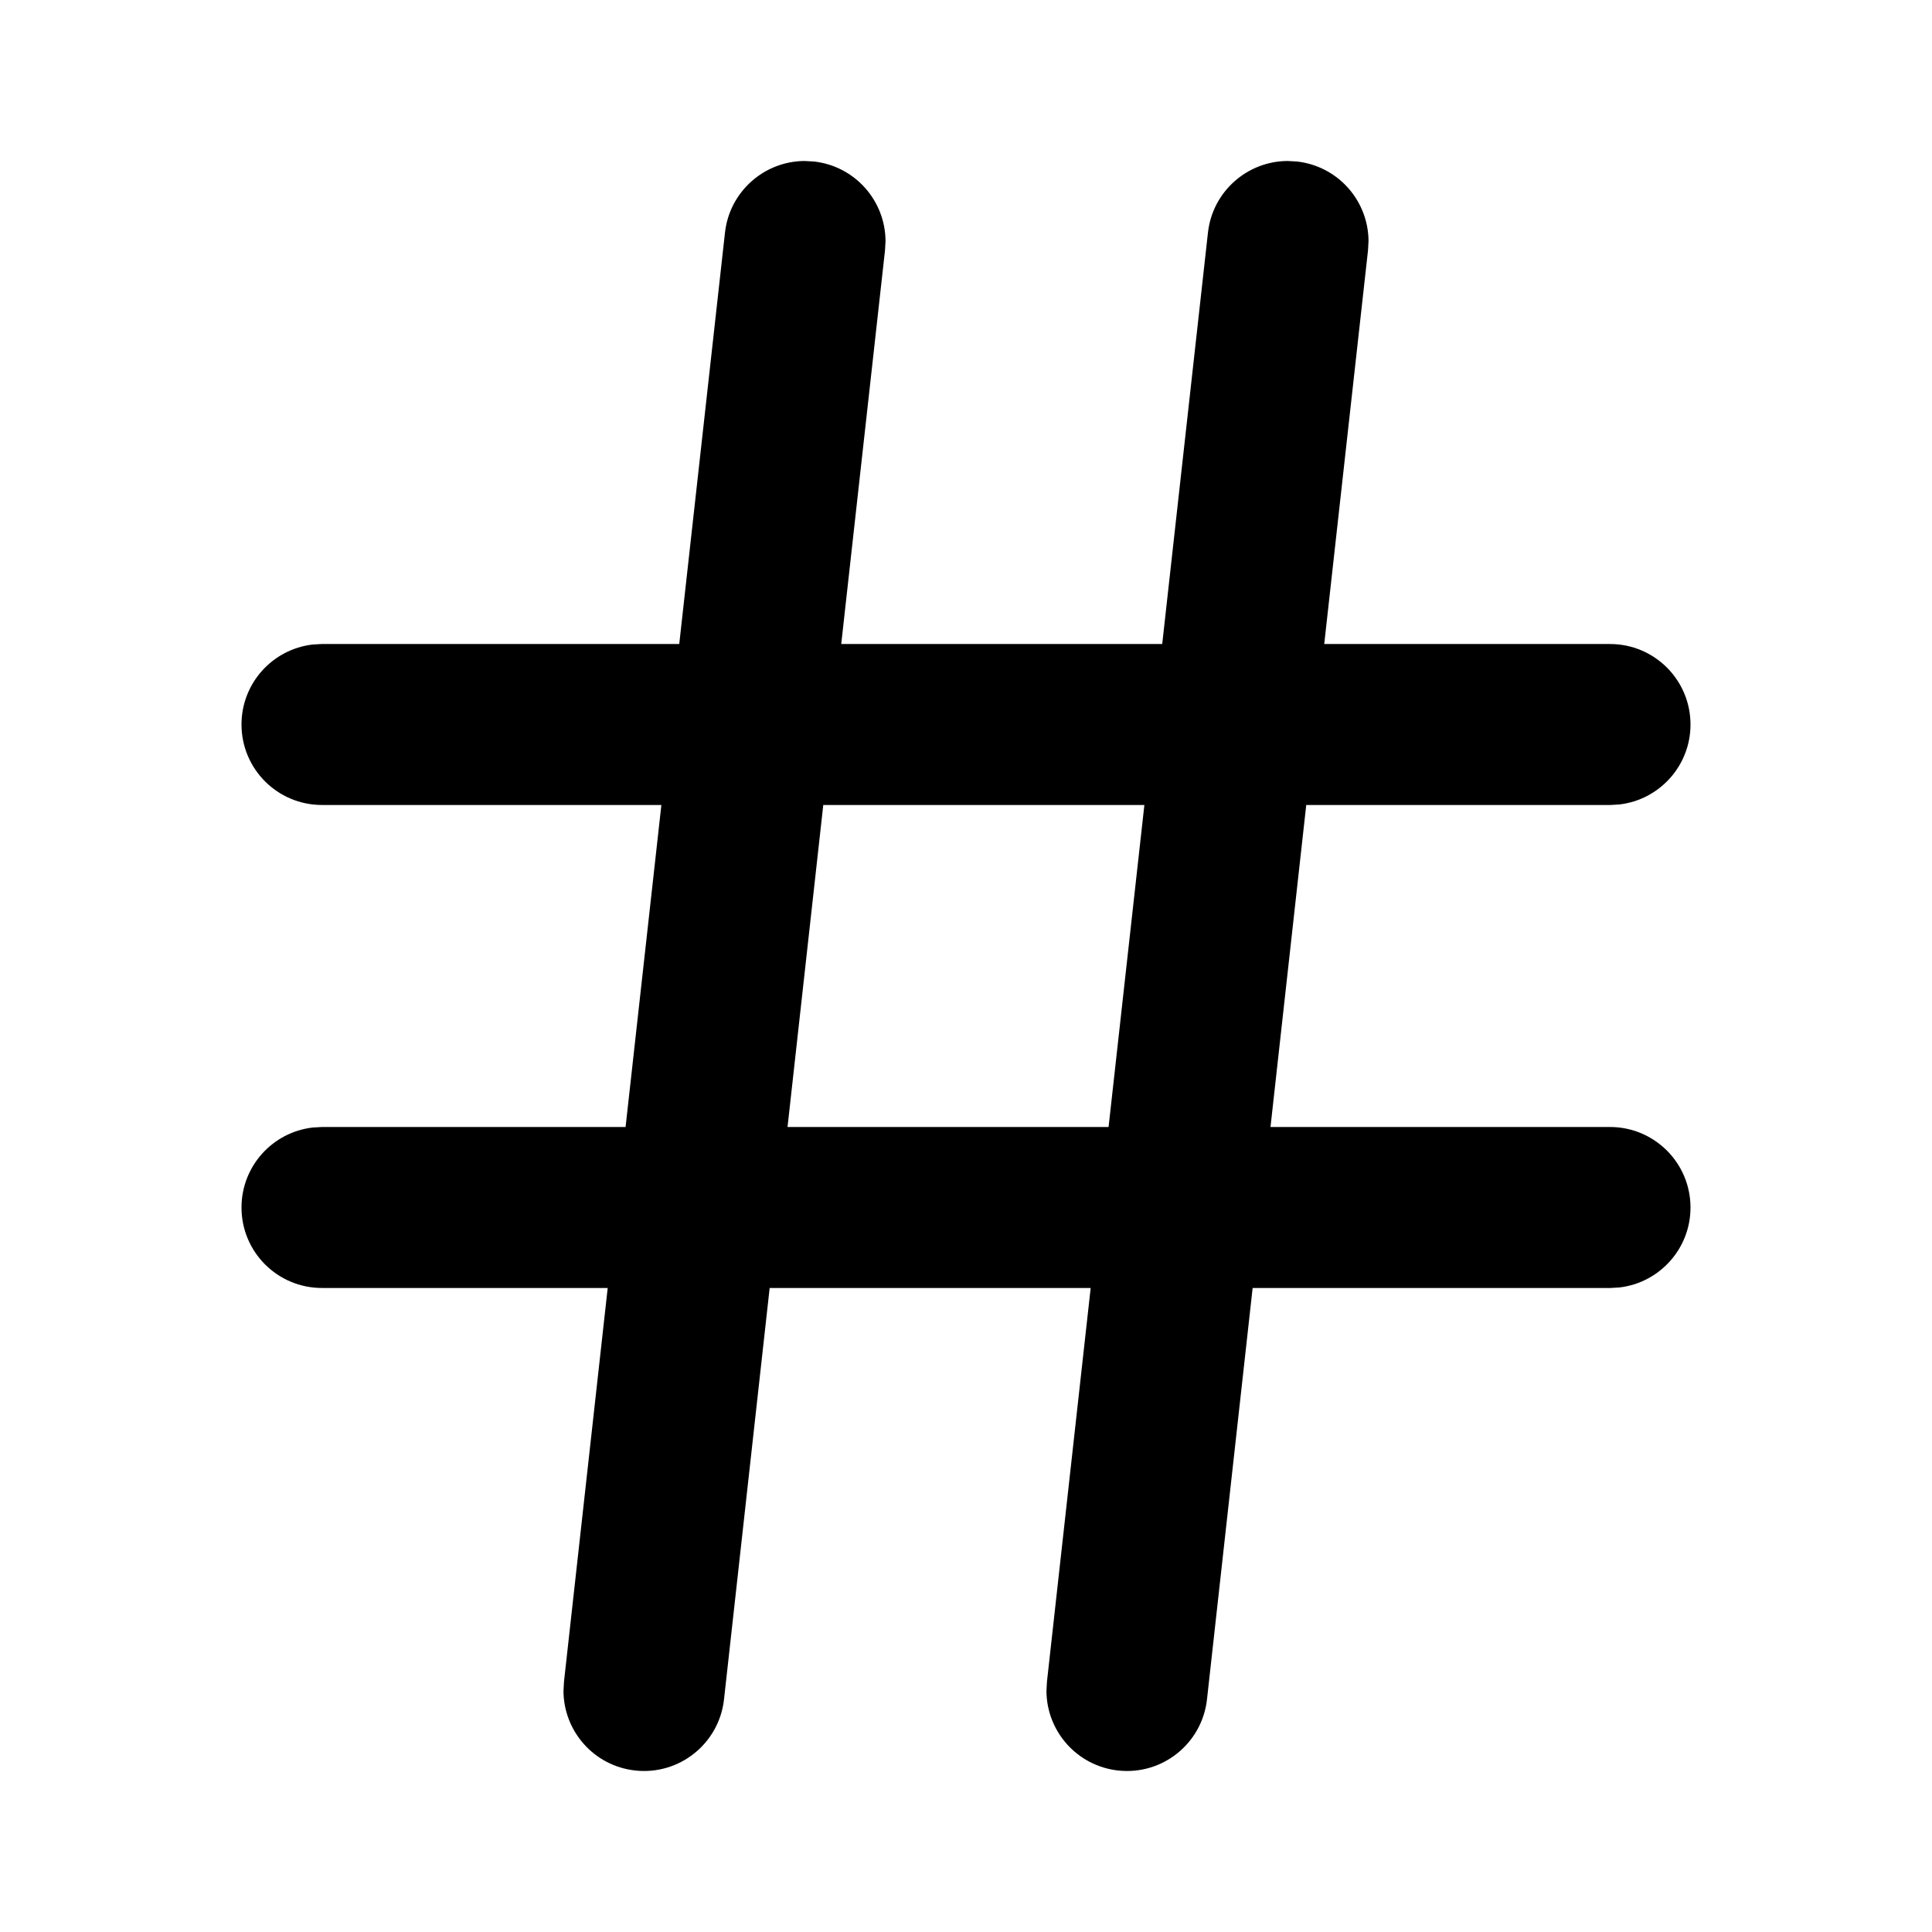
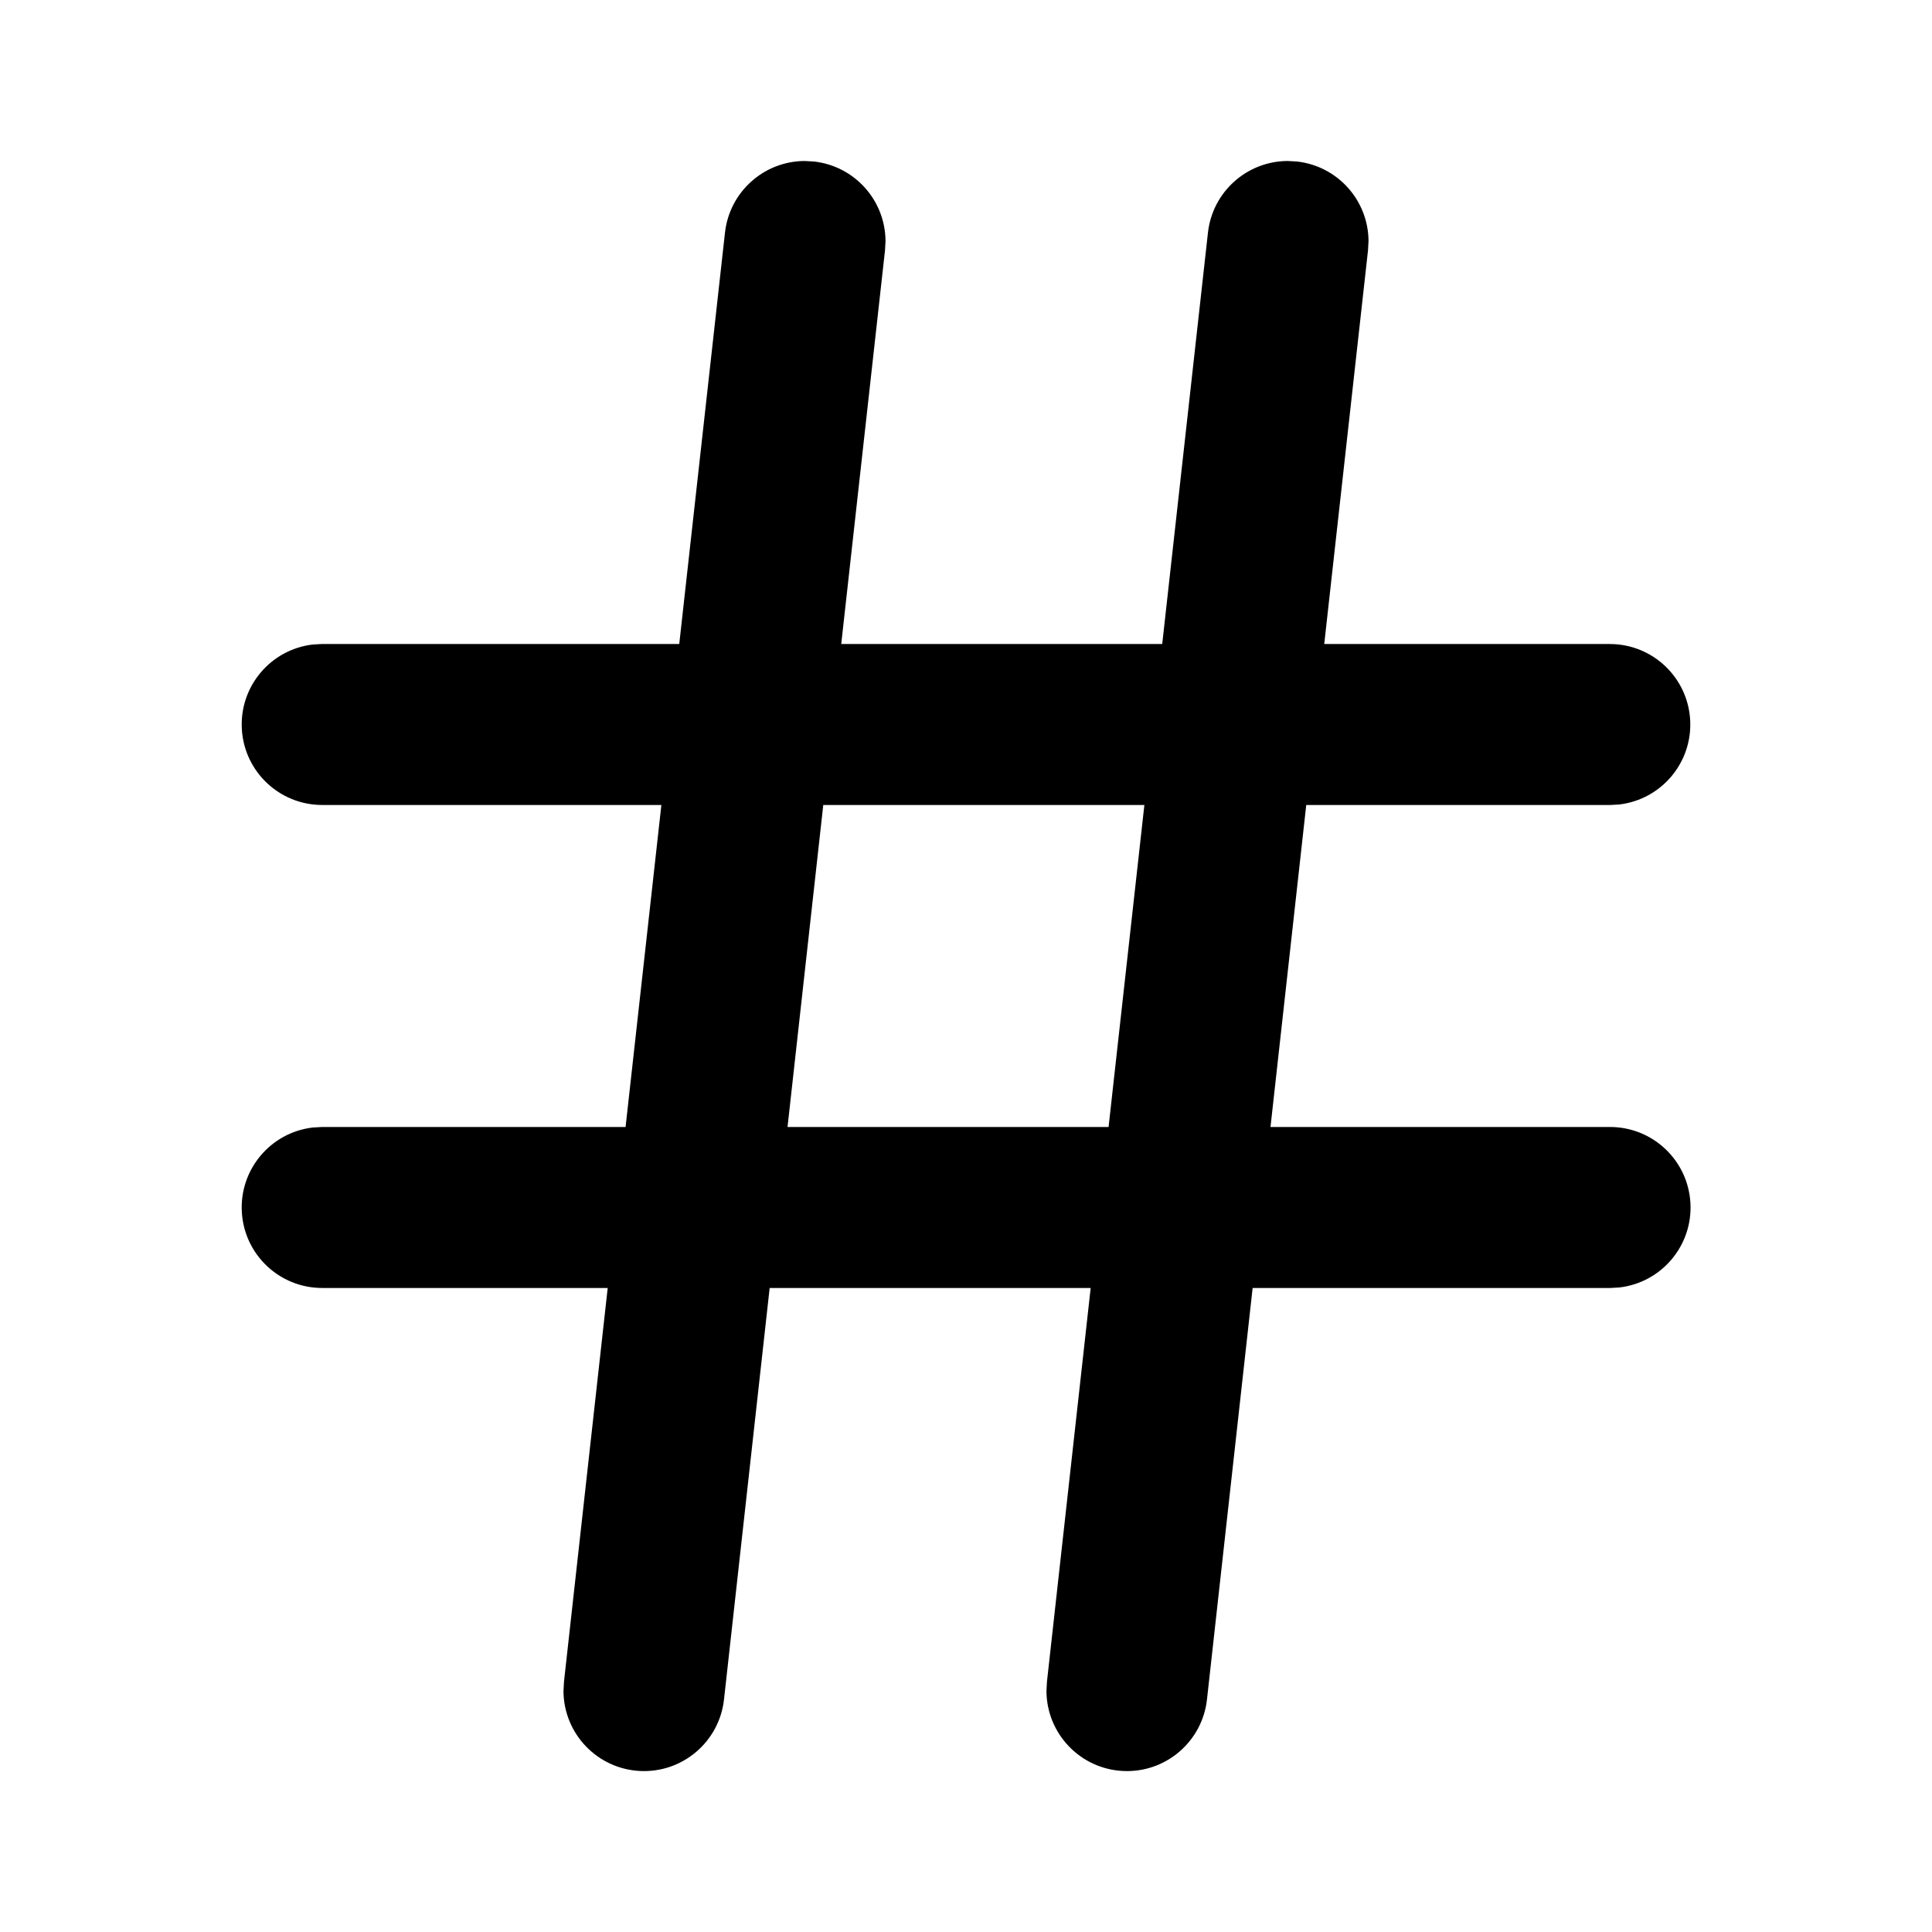
<svg xmlns="http://www.w3.org/2000/svg" viewBox="0 0 64 64">
-   <g fill="none" fill-rule="evenodd">
-     <g fill="#000">
-       <g>
-         <path class="fill" d="M42.65 5.333l.311.017c1.36.15 2.366 1.298 2.373 2.633l-.017.311-1.45 13.04h9.466C54.806 21.333 56 22.526 56 24c0 1.368-1.03 2.495-2.356 2.649l-.31.018H43.271l-1.184 10.666h11.245C54.806 37.333 56 38.527 56 40c0 1.368-1.03 2.495-2.356 2.649l-.31.018H41.495l-1.512 13.627c-.163 1.464-1.481 2.519-2.945 2.356-1.36-.15-2.366-1.298-2.373-2.633l.017-.311 1.448-13.04H25.496l-1.512 13.628c-.163 1.464-1.481 2.519-2.945 2.356-1.36-.15-2.366-1.298-2.373-2.633l.017-.311 1.448-13.04h-9.464C9.194 42.667 8 41.474 8 40c0-1.368 1.03-2.495 2.356-2.649l.31-.018h10.057l1.186-10.667H10.667C9.194 26.667 8 25.474 8 24c0-1.368 1.03-2.495 2.356-2.649l.31-.018h11.835l1.515-13.627c.151-1.36 1.299-2.366 2.634-2.373l.311.017c1.36.15 2.366 1.298 2.373 2.633l-.017.311-1.45 13.04H38.5l1.515-13.628c.151-1.36 1.299-2.366 2.634-2.373zm-5.927 32l1.186-10.667H27.272l-1.184 10.667h10.635z" transform="translate(-66 -431) translate(66 431)" />
-       </g>
-     </g>
-   </g>
+   <path class="fill" d="m42.65 5.333.311.017a2.666 2.666 0 0 1 2.373 2.633l-.017.311-1.45 13.04h9.466a2.667 2.667 0 0 1 .311 5.315l-.31.018H43.271l-1.184 10.666h11.245a2.667 2.667 0 0 1 .312 5.316l-.31.018H41.495l-1.512 13.627a2.667 2.667 0 0 1-5.318-.277l.017-.311 1.448-13.04H25.496l-1.512 13.628a2.667 2.667 0 0 1-5.318-.277l.017-.311 1.448-13.04h-9.464a2.667 2.667 0 0 1-.311-5.315l.31-.018h10.057l1.186-10.667H10.667a2.667 2.667 0 0 1-.311-5.315l.31-.018h11.835l1.515-13.627a2.668 2.668 0 0 1 2.634-2.373l.311.017a2.666 2.666 0 0 1 2.373 2.633l-.017.311-1.45 13.04H38.5l1.515-13.628a2.668 2.668 0 0 1 2.634-2.373zm-5.927 32 1.186-10.667H27.272l-1.184 10.667h10.635z" fill="#000" fill-rule="evenodd" />
</svg>
